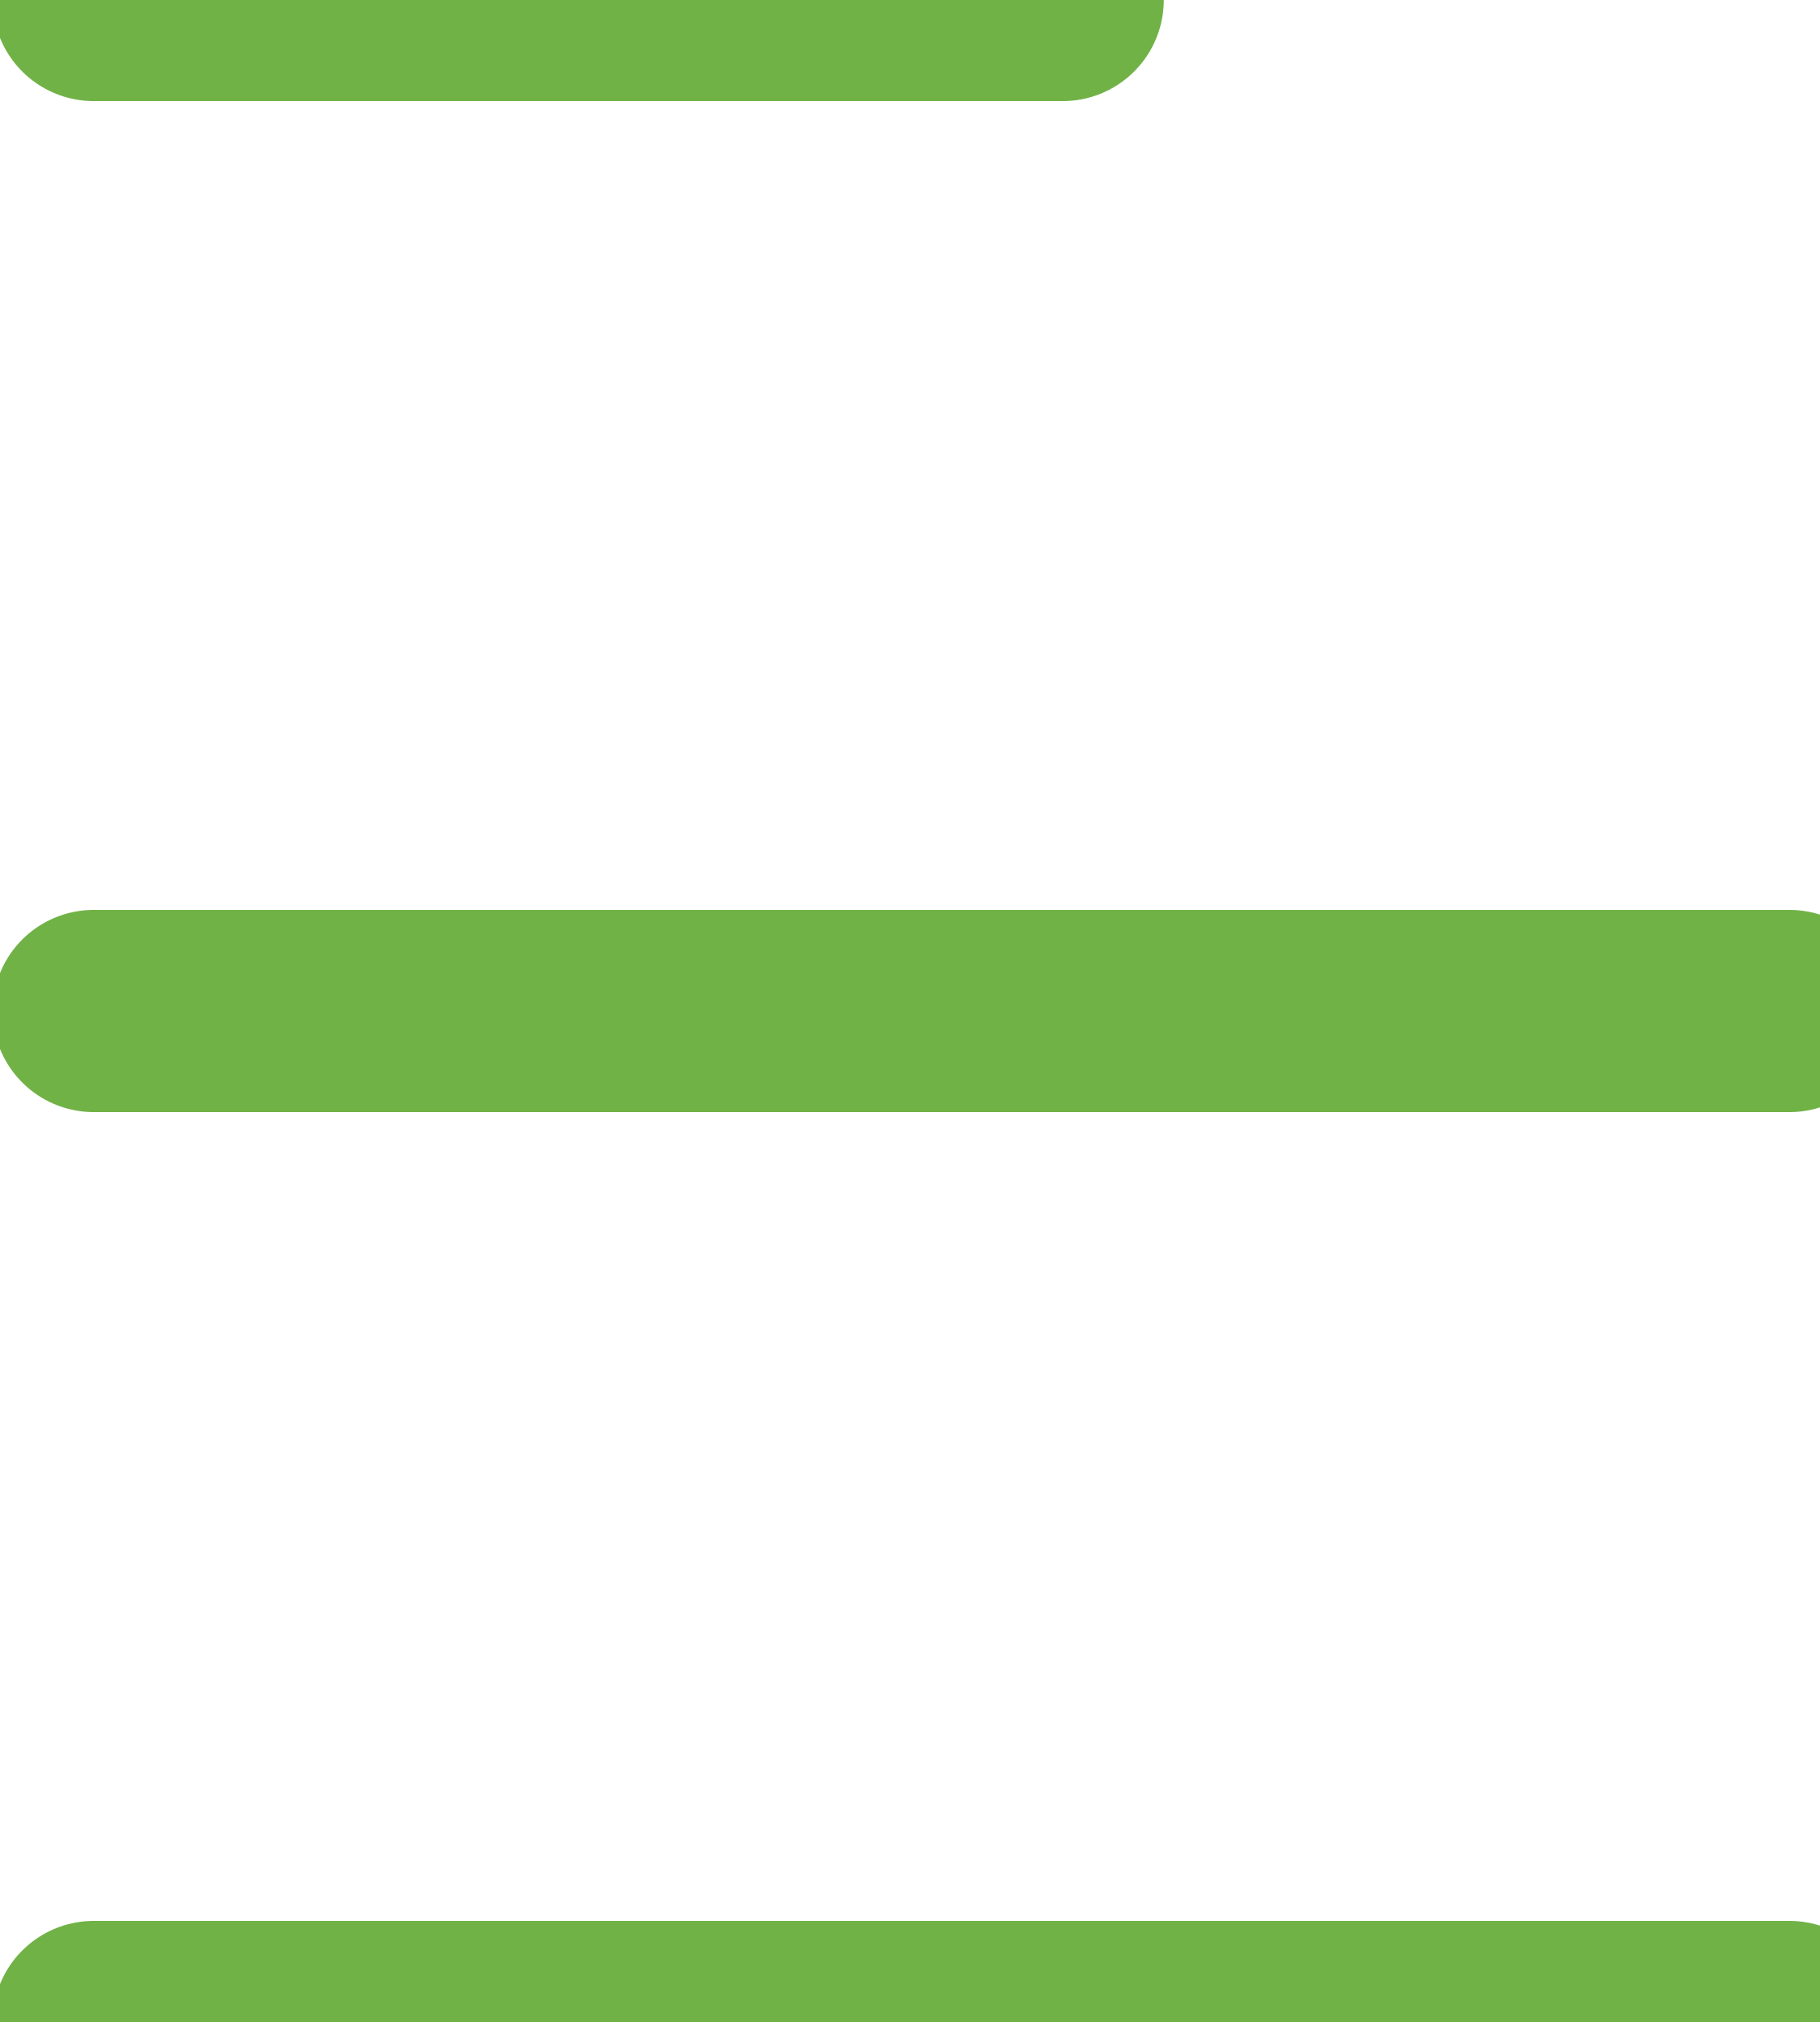
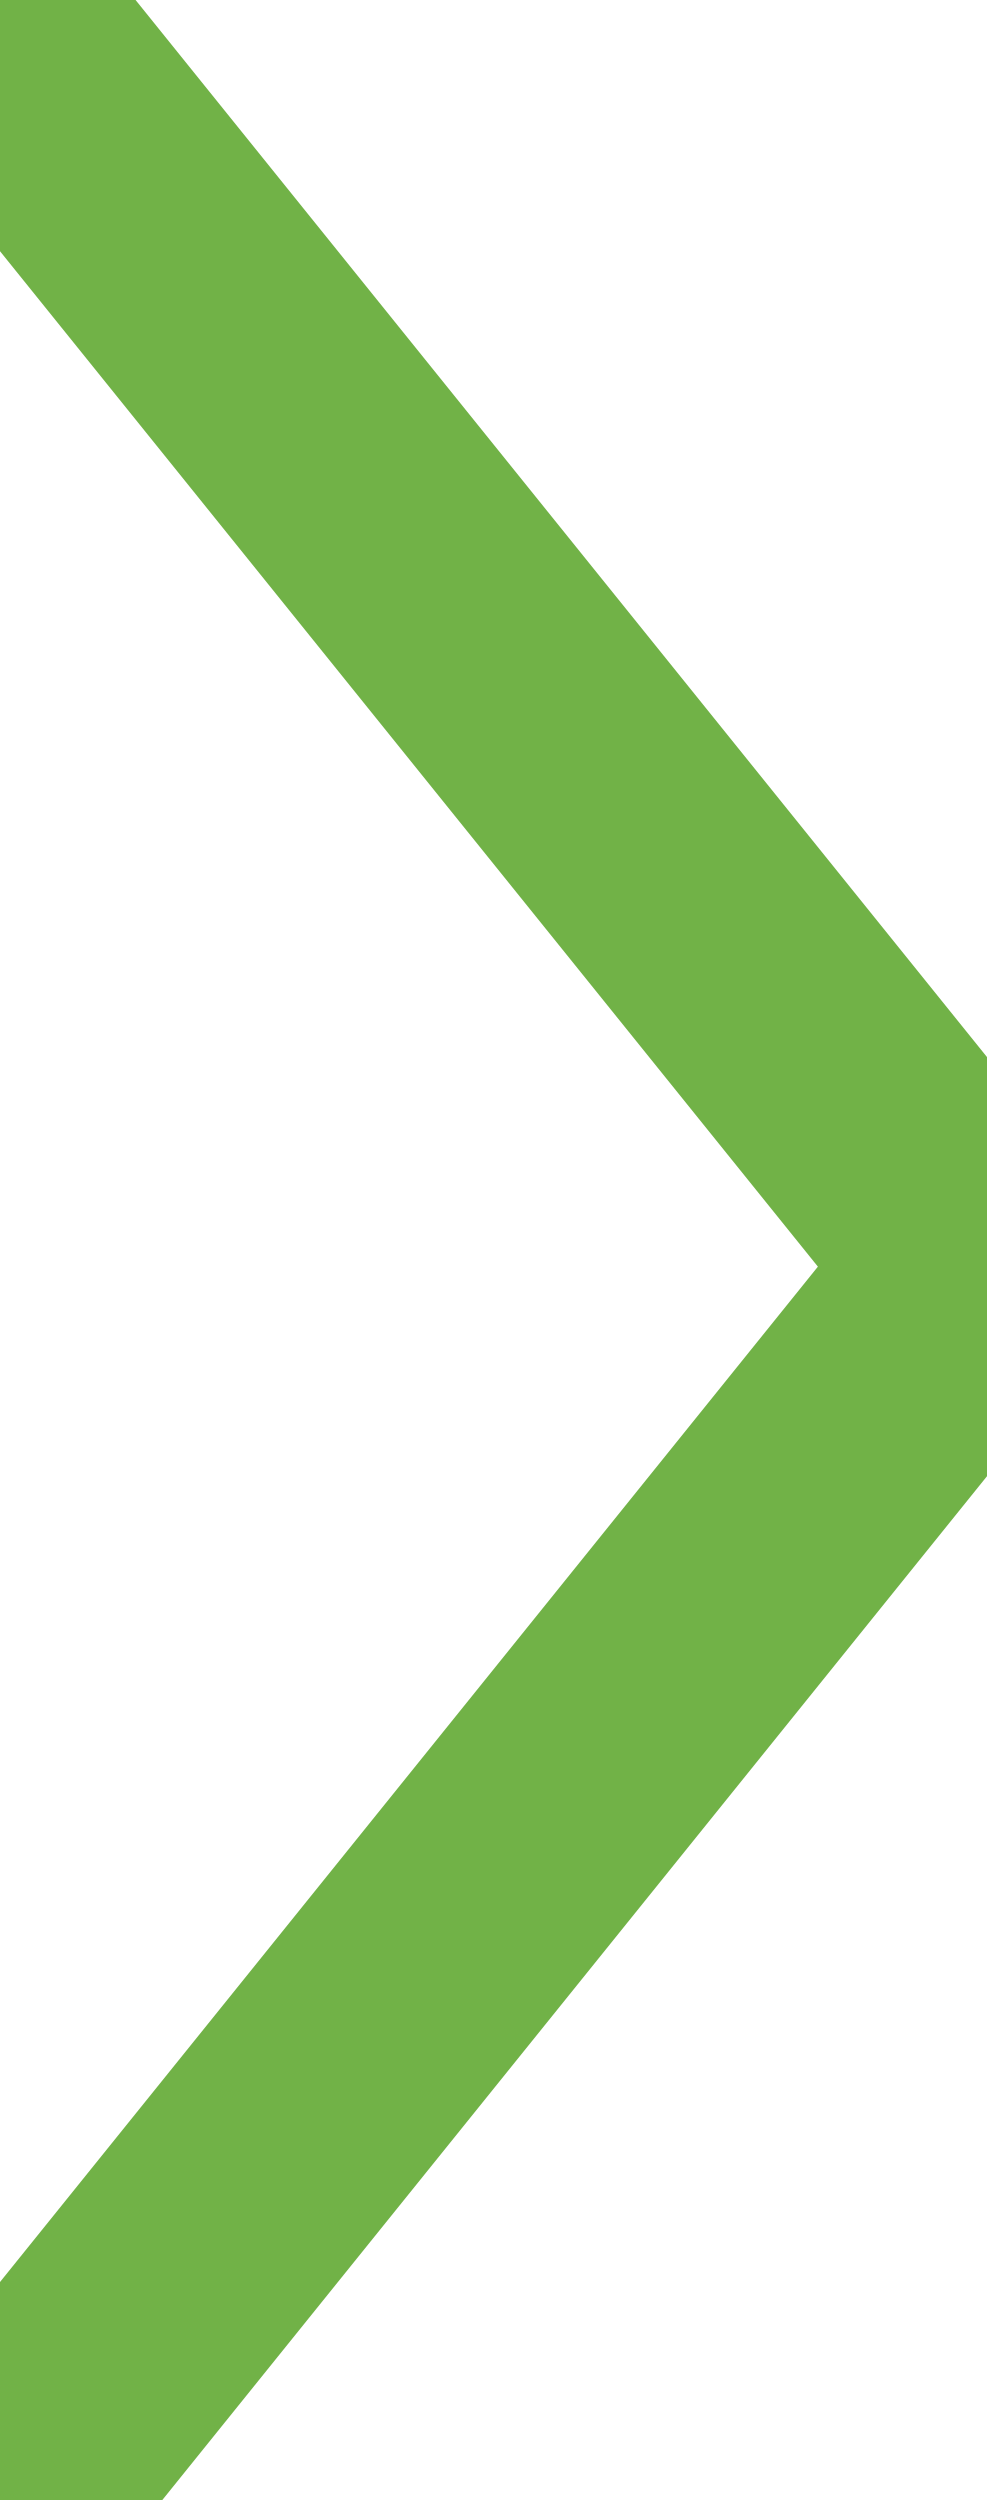
- <svg xmlns="http://www.w3.org/2000/svg" width="18" height="20" viewBox="0 0 18 20" fill="none">
-   <path d="M0.927 20H17.698M0.927 10H17.698M0.927 0H10.51" stroke="#71B247" stroke-width="2" stroke-linecap="round" stroke-linejoin="round" />
+ <svg xmlns="http://www.w3.org/2000/svg" width="15" height="38" viewBox="0 0 15 38" fill="none">
+   <path d="M0 0.63L15 19.253L0 37.875" stroke="#71B247" stroke-width="4" stroke-linecap="round" stroke-linejoin="round" />
</svg>
